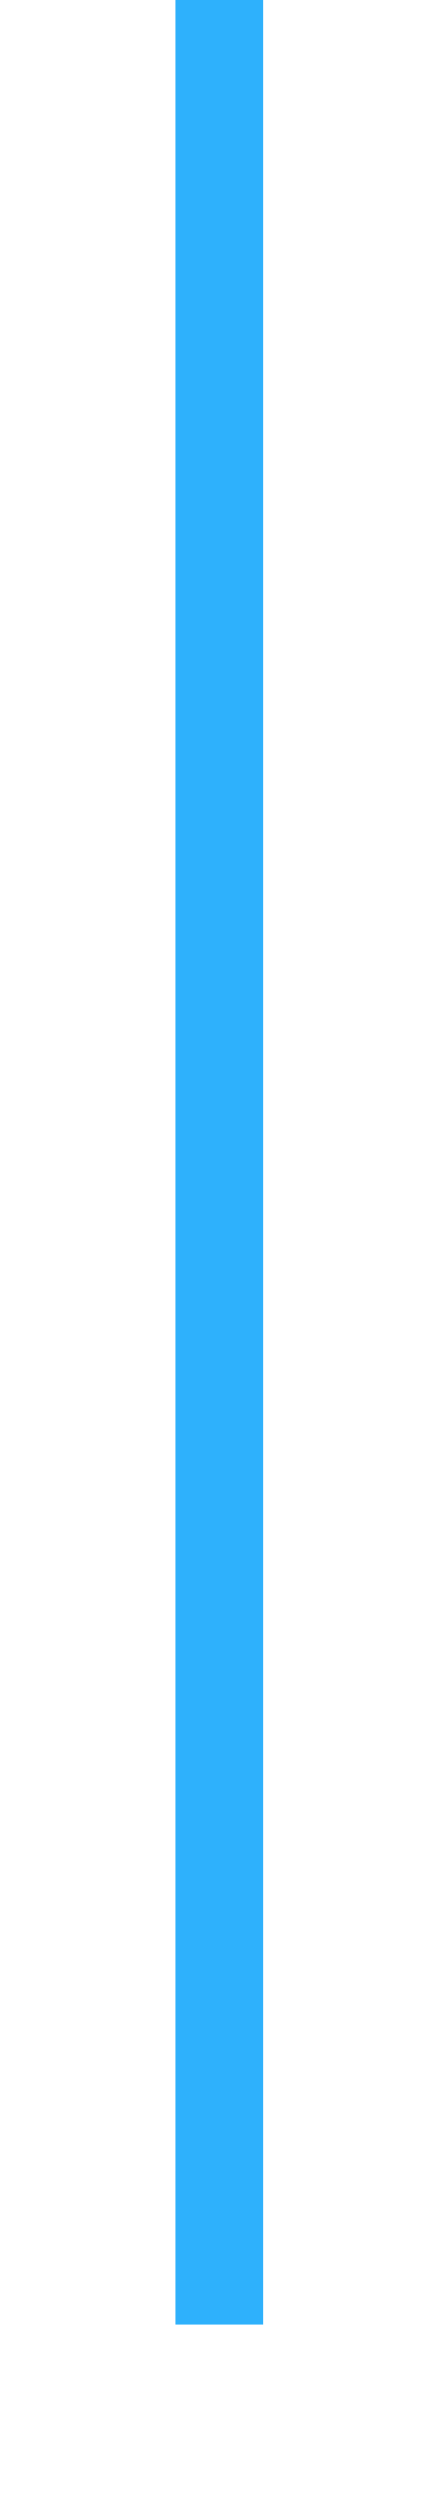
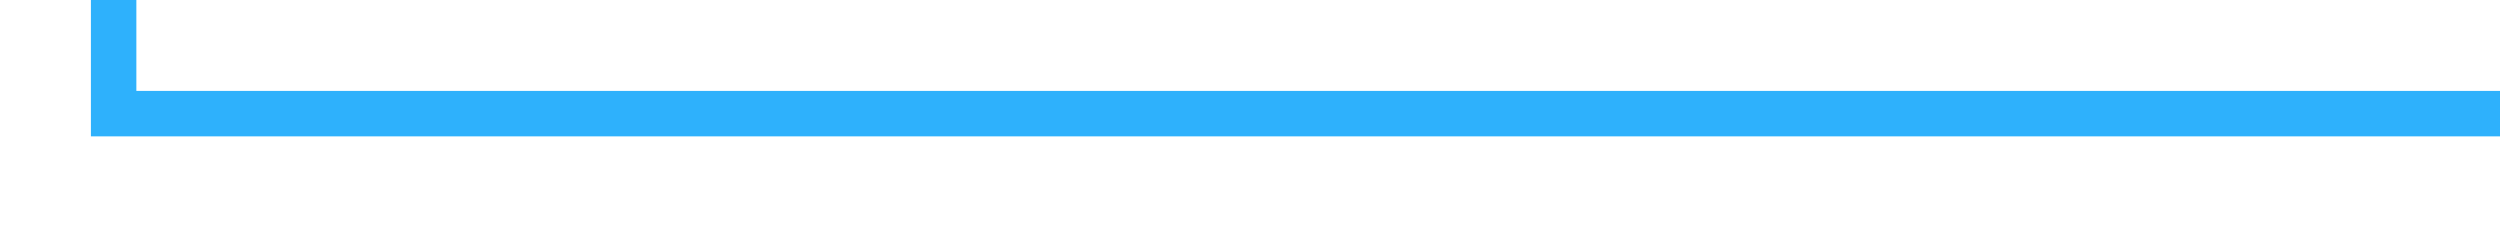
- <svg xmlns="http://www.w3.org/2000/svg" version="1.1" width="10px" height="57px" preserveAspectRatio="xMidYMin meet" viewBox="376 1378  8 57">
-   <path d="M 380 1378  L 380 1431  " stroke-width="2" stroke="#2eb1fc" fill="none" />
+ <svg xmlns="http://www.w3.org/2000/svg" version="1.1" width="110px" height="10px" preserveAspectRatio="xMinYMid meet" viewBox="635 1142  110 8">
+   <path d="M 746 1146  L 640 1146  L 640 526  L 745 526  " stroke-width="2" stroke="#2eb1fc" fill="none" />
</svg>
